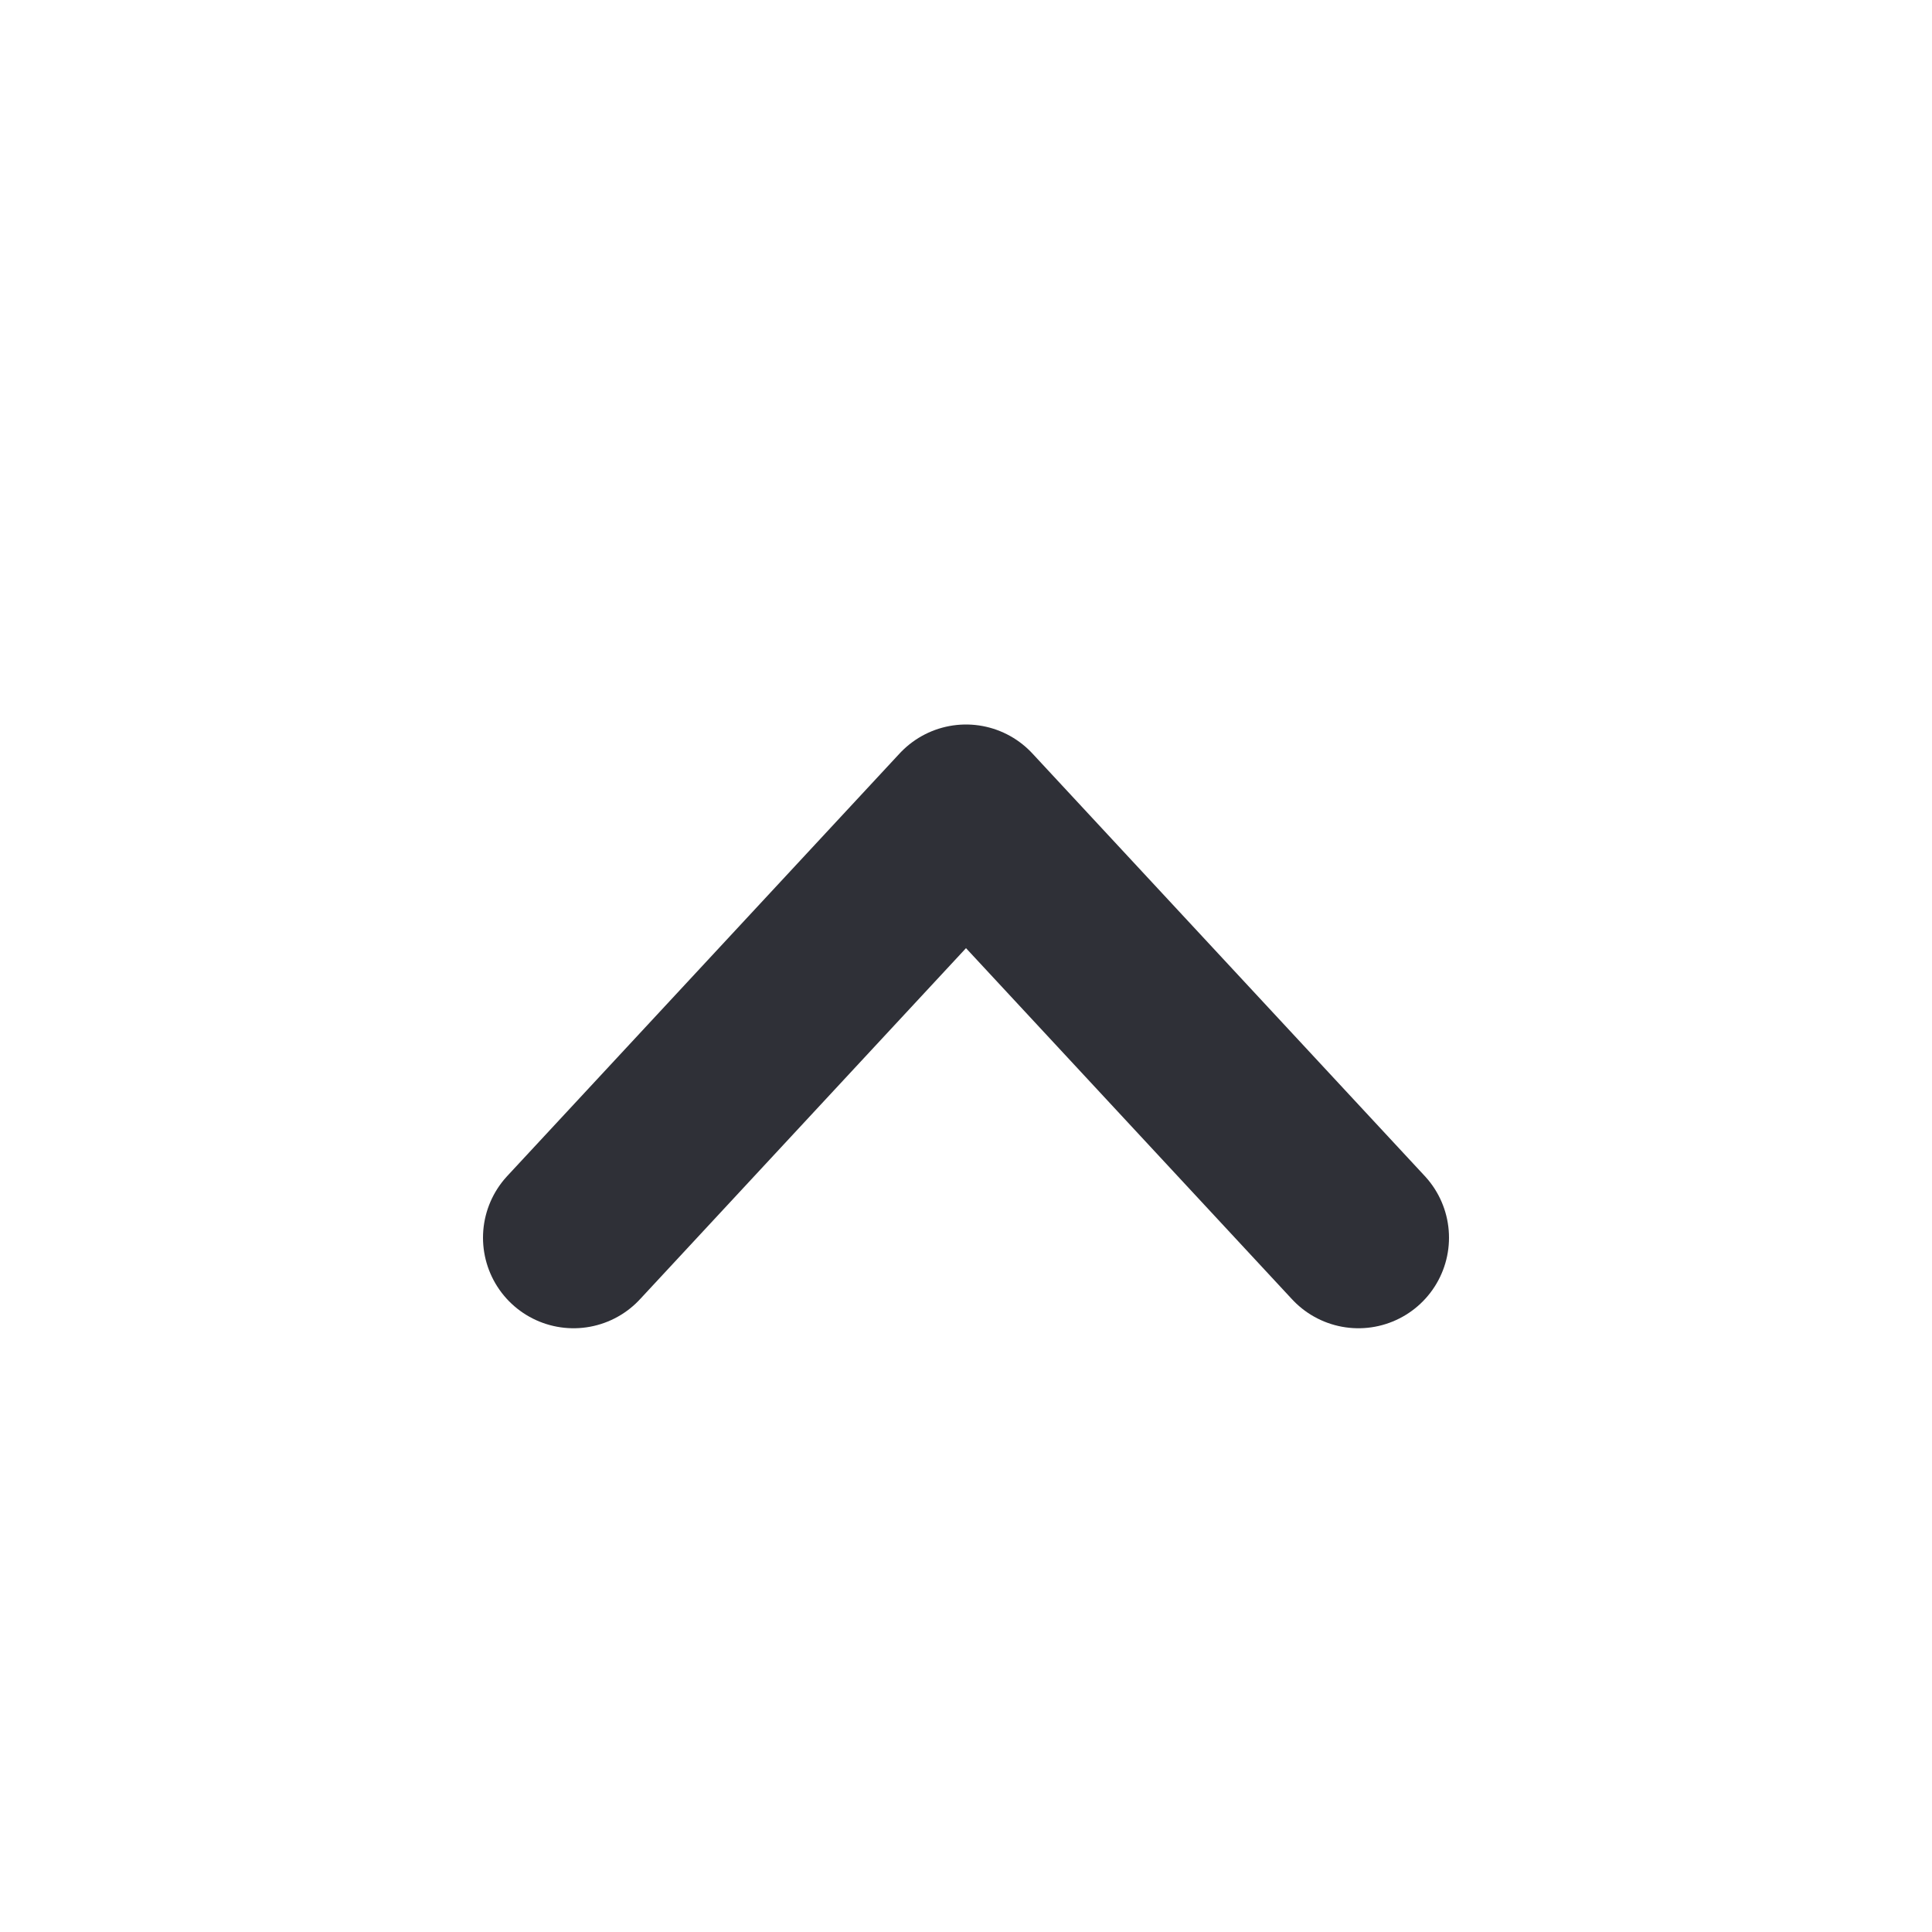
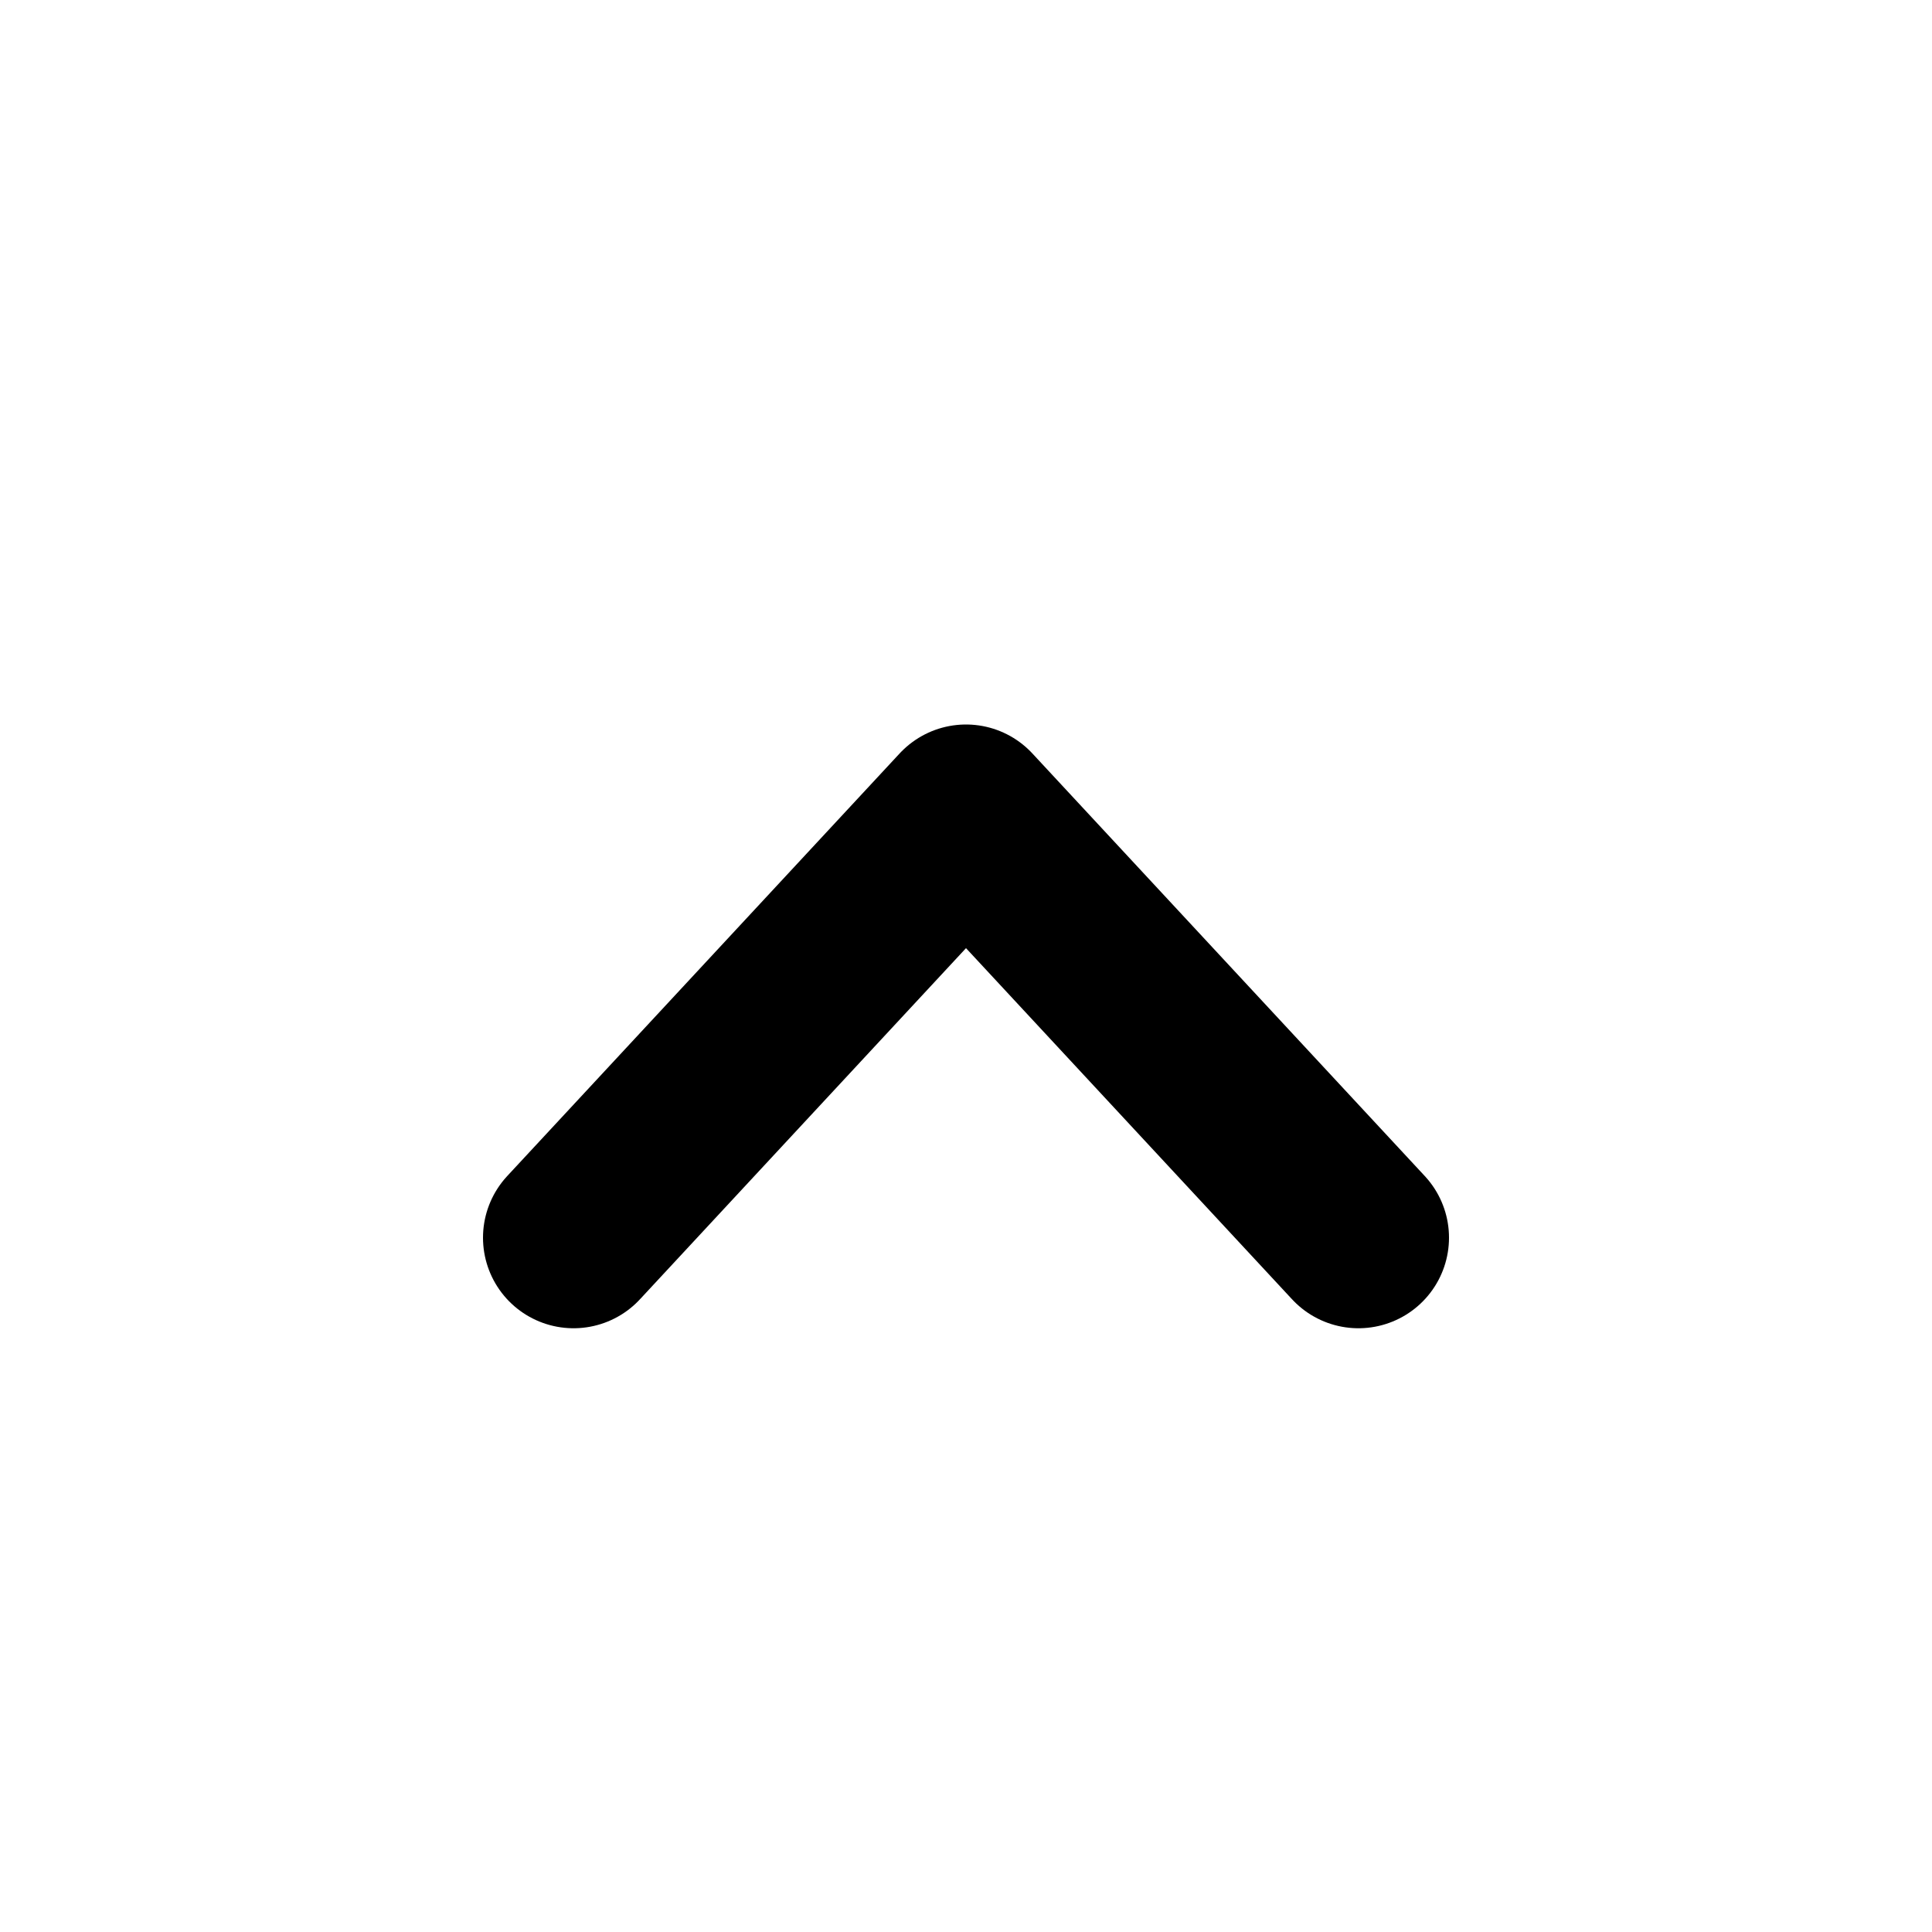
<svg xmlns="http://www.w3.org/2000/svg" width="16" height="16" viewBox="0 0 16 16" fill="none">
-   <path d="M4.75 10.25L8 6.75L11.25 10.25" stroke="#2F3037" stroke-width="1.5" stroke-linecap="round" stroke-linejoin="round" />
+   <path d="M4.75 10.25L8 6.75L11.25 10.25" stroke="currentColor" stroke-width="1.5" stroke-linecap="round" stroke-linejoin="round" />
</svg>
